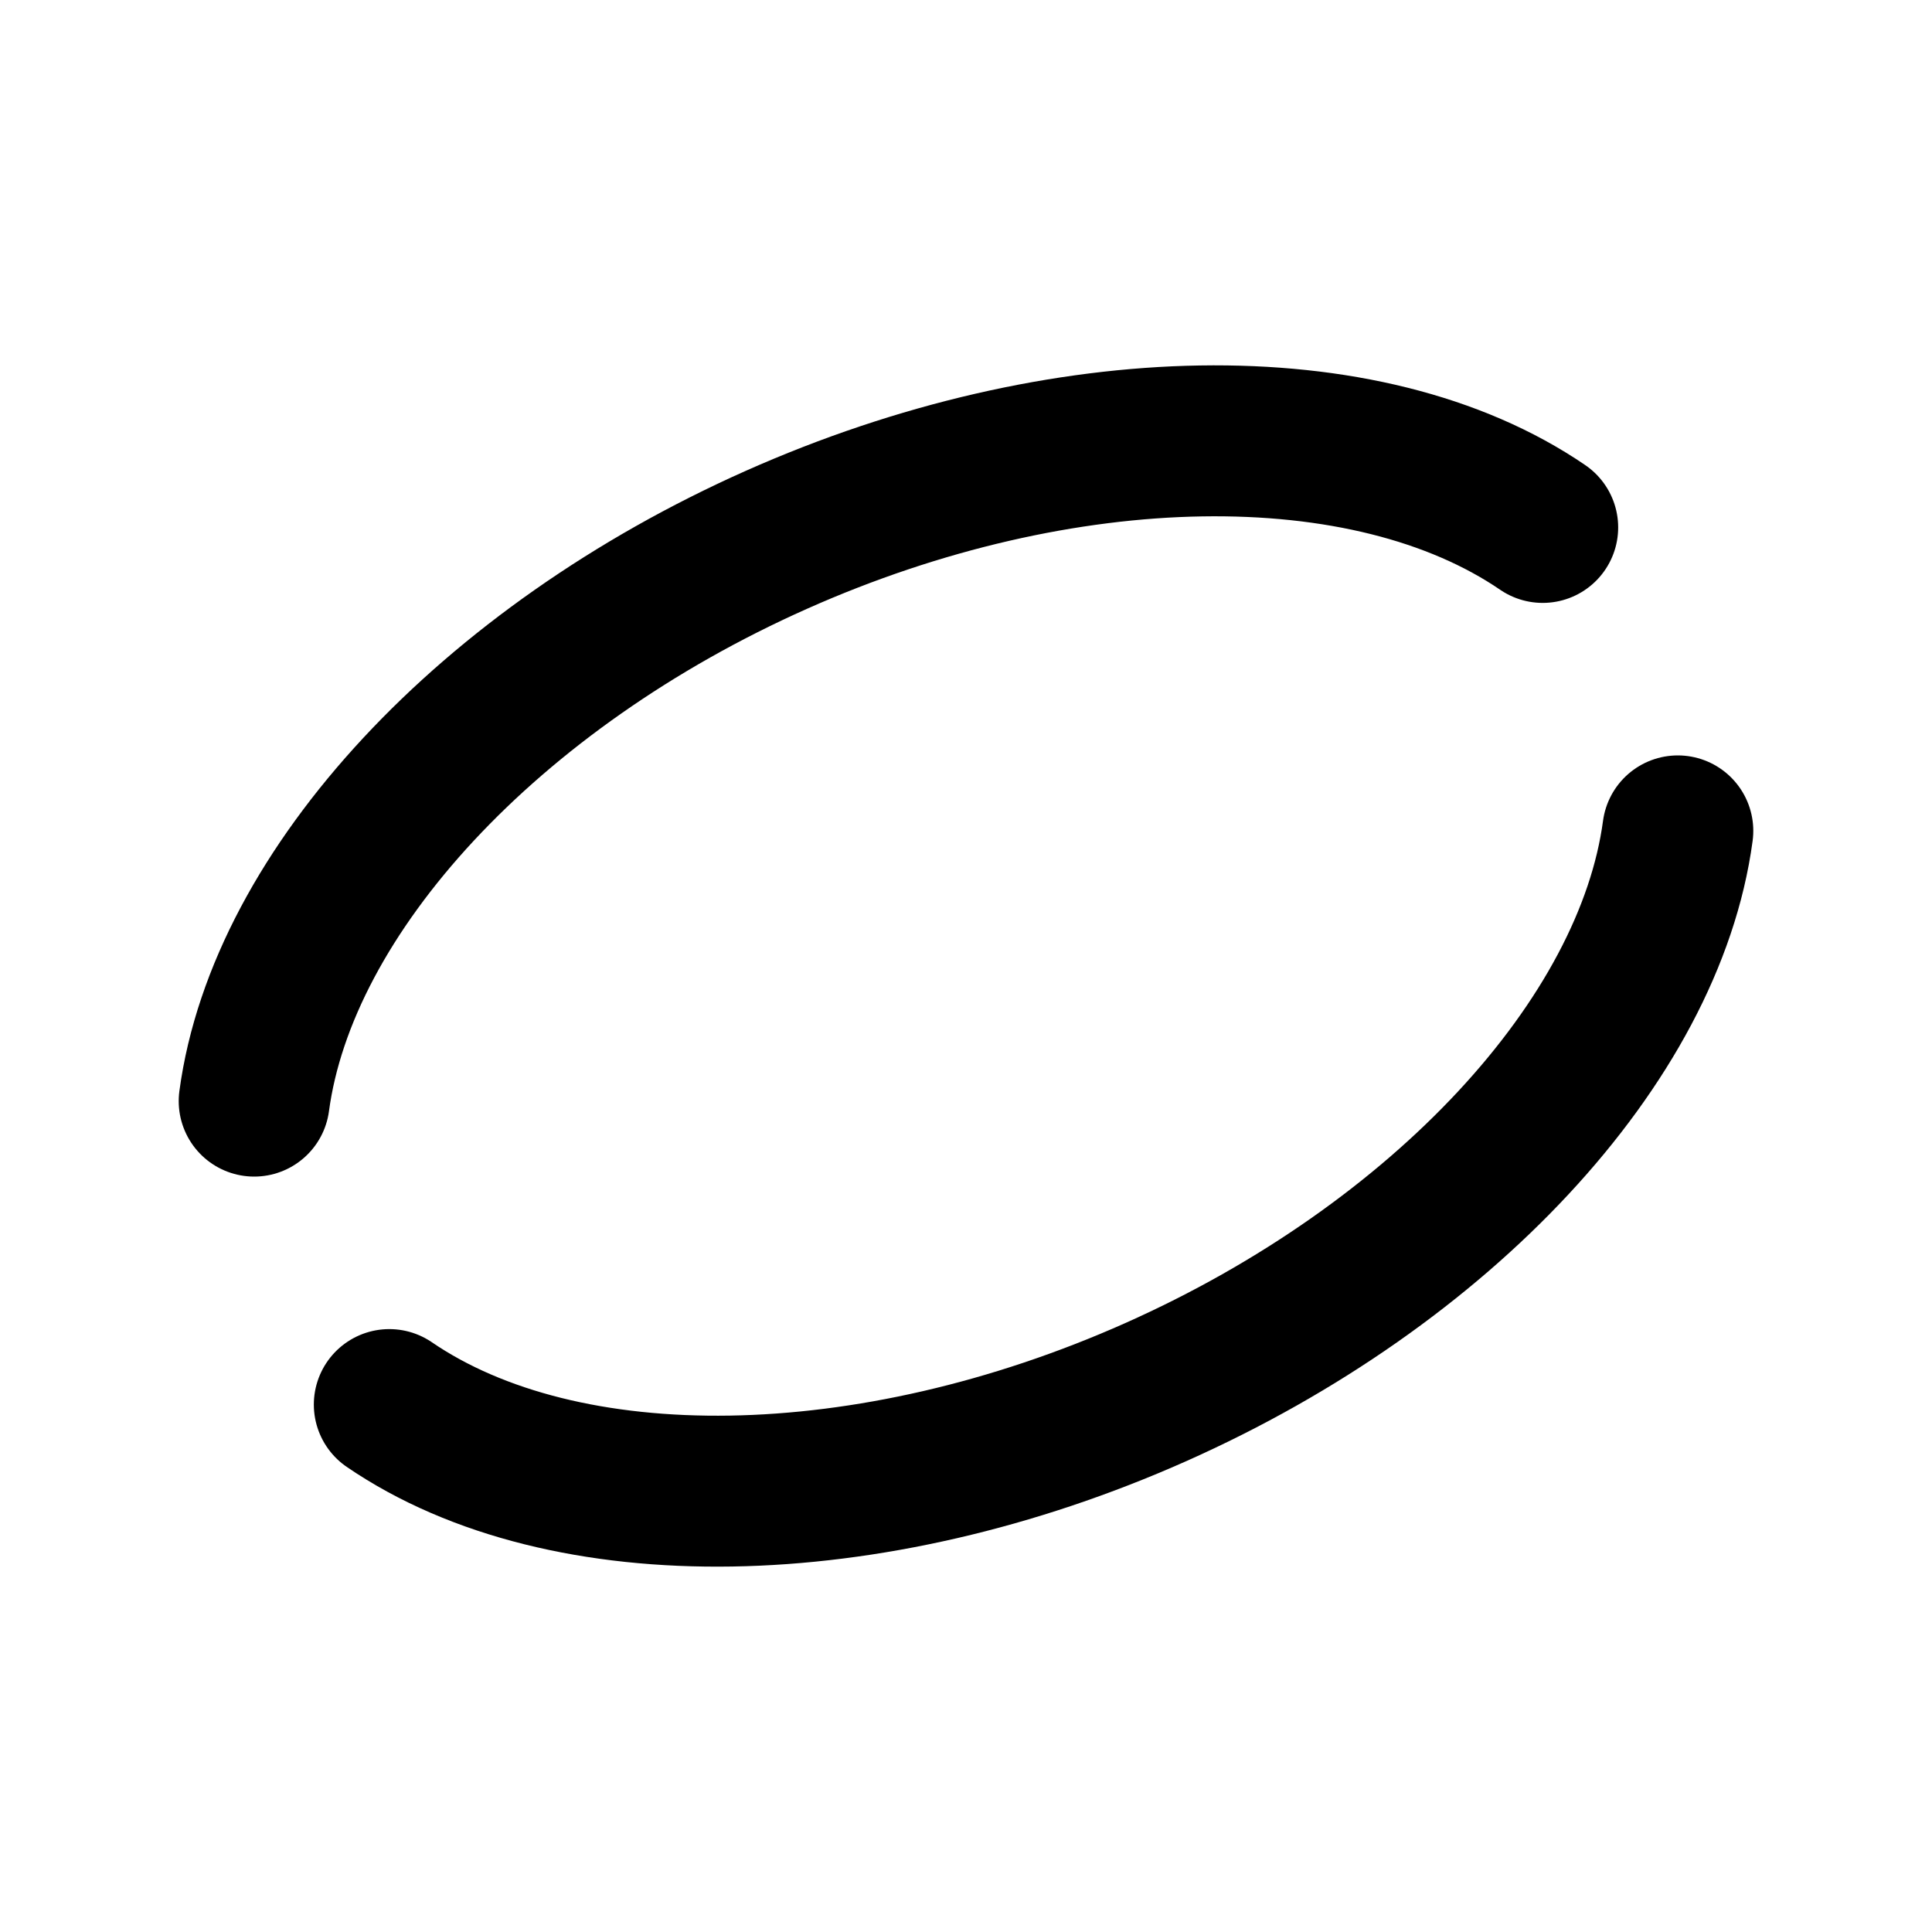
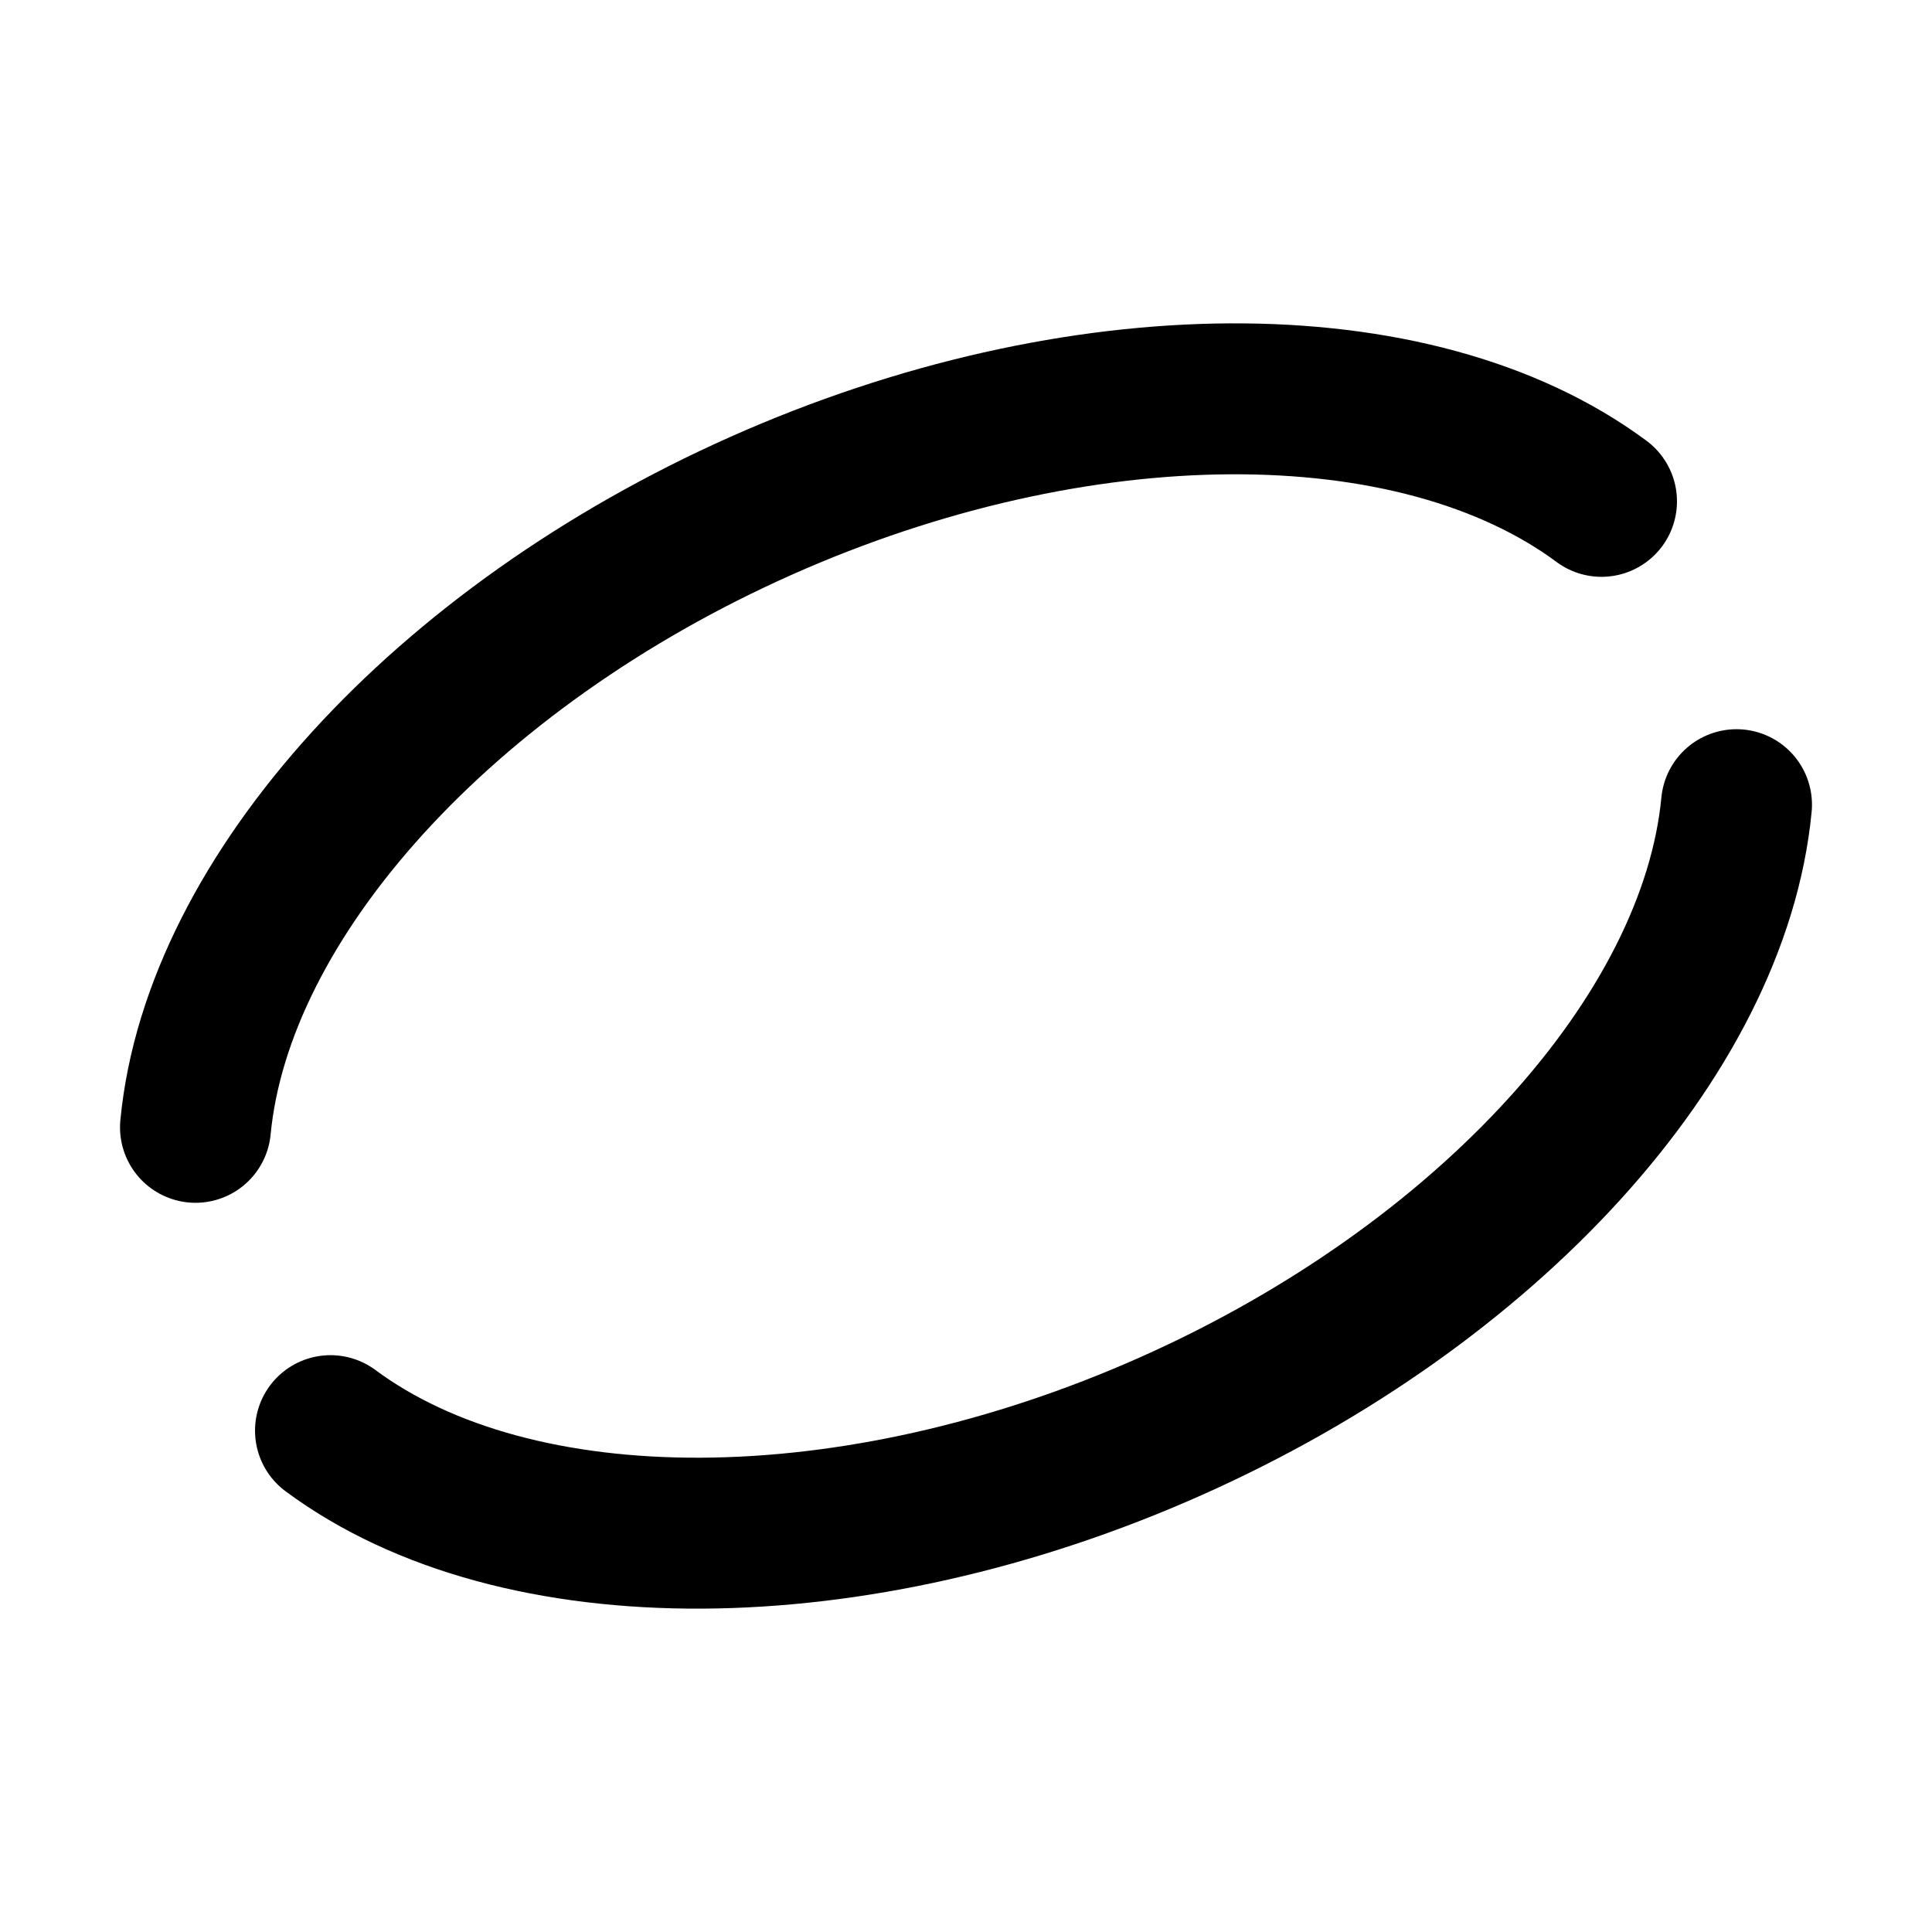
<svg xmlns="http://www.w3.org/2000/svg" width="16" height="16" viewBox="0 0 16 16" fill="none" stroke="currentColor" stroke-width="1.25" stroke-linecap="round" stroke-linejoin="round" role="img" aria-label="Orbit">
-   <path d="M13.895 6.881A6.25 3.863 -24 0 1 3.224 11.632" />
-   <path d="M2.105 9.119A6.25 3.863 -24 0 1 12.776 4.368" />
+   <path d="M14.381 6.664A6.75 4.172 -24 0 1 2.737 11.848" />
+   <path d="M1.619 9.336A6.75 4.172 -24 0 1 13.263 4.152" />
</svg>
